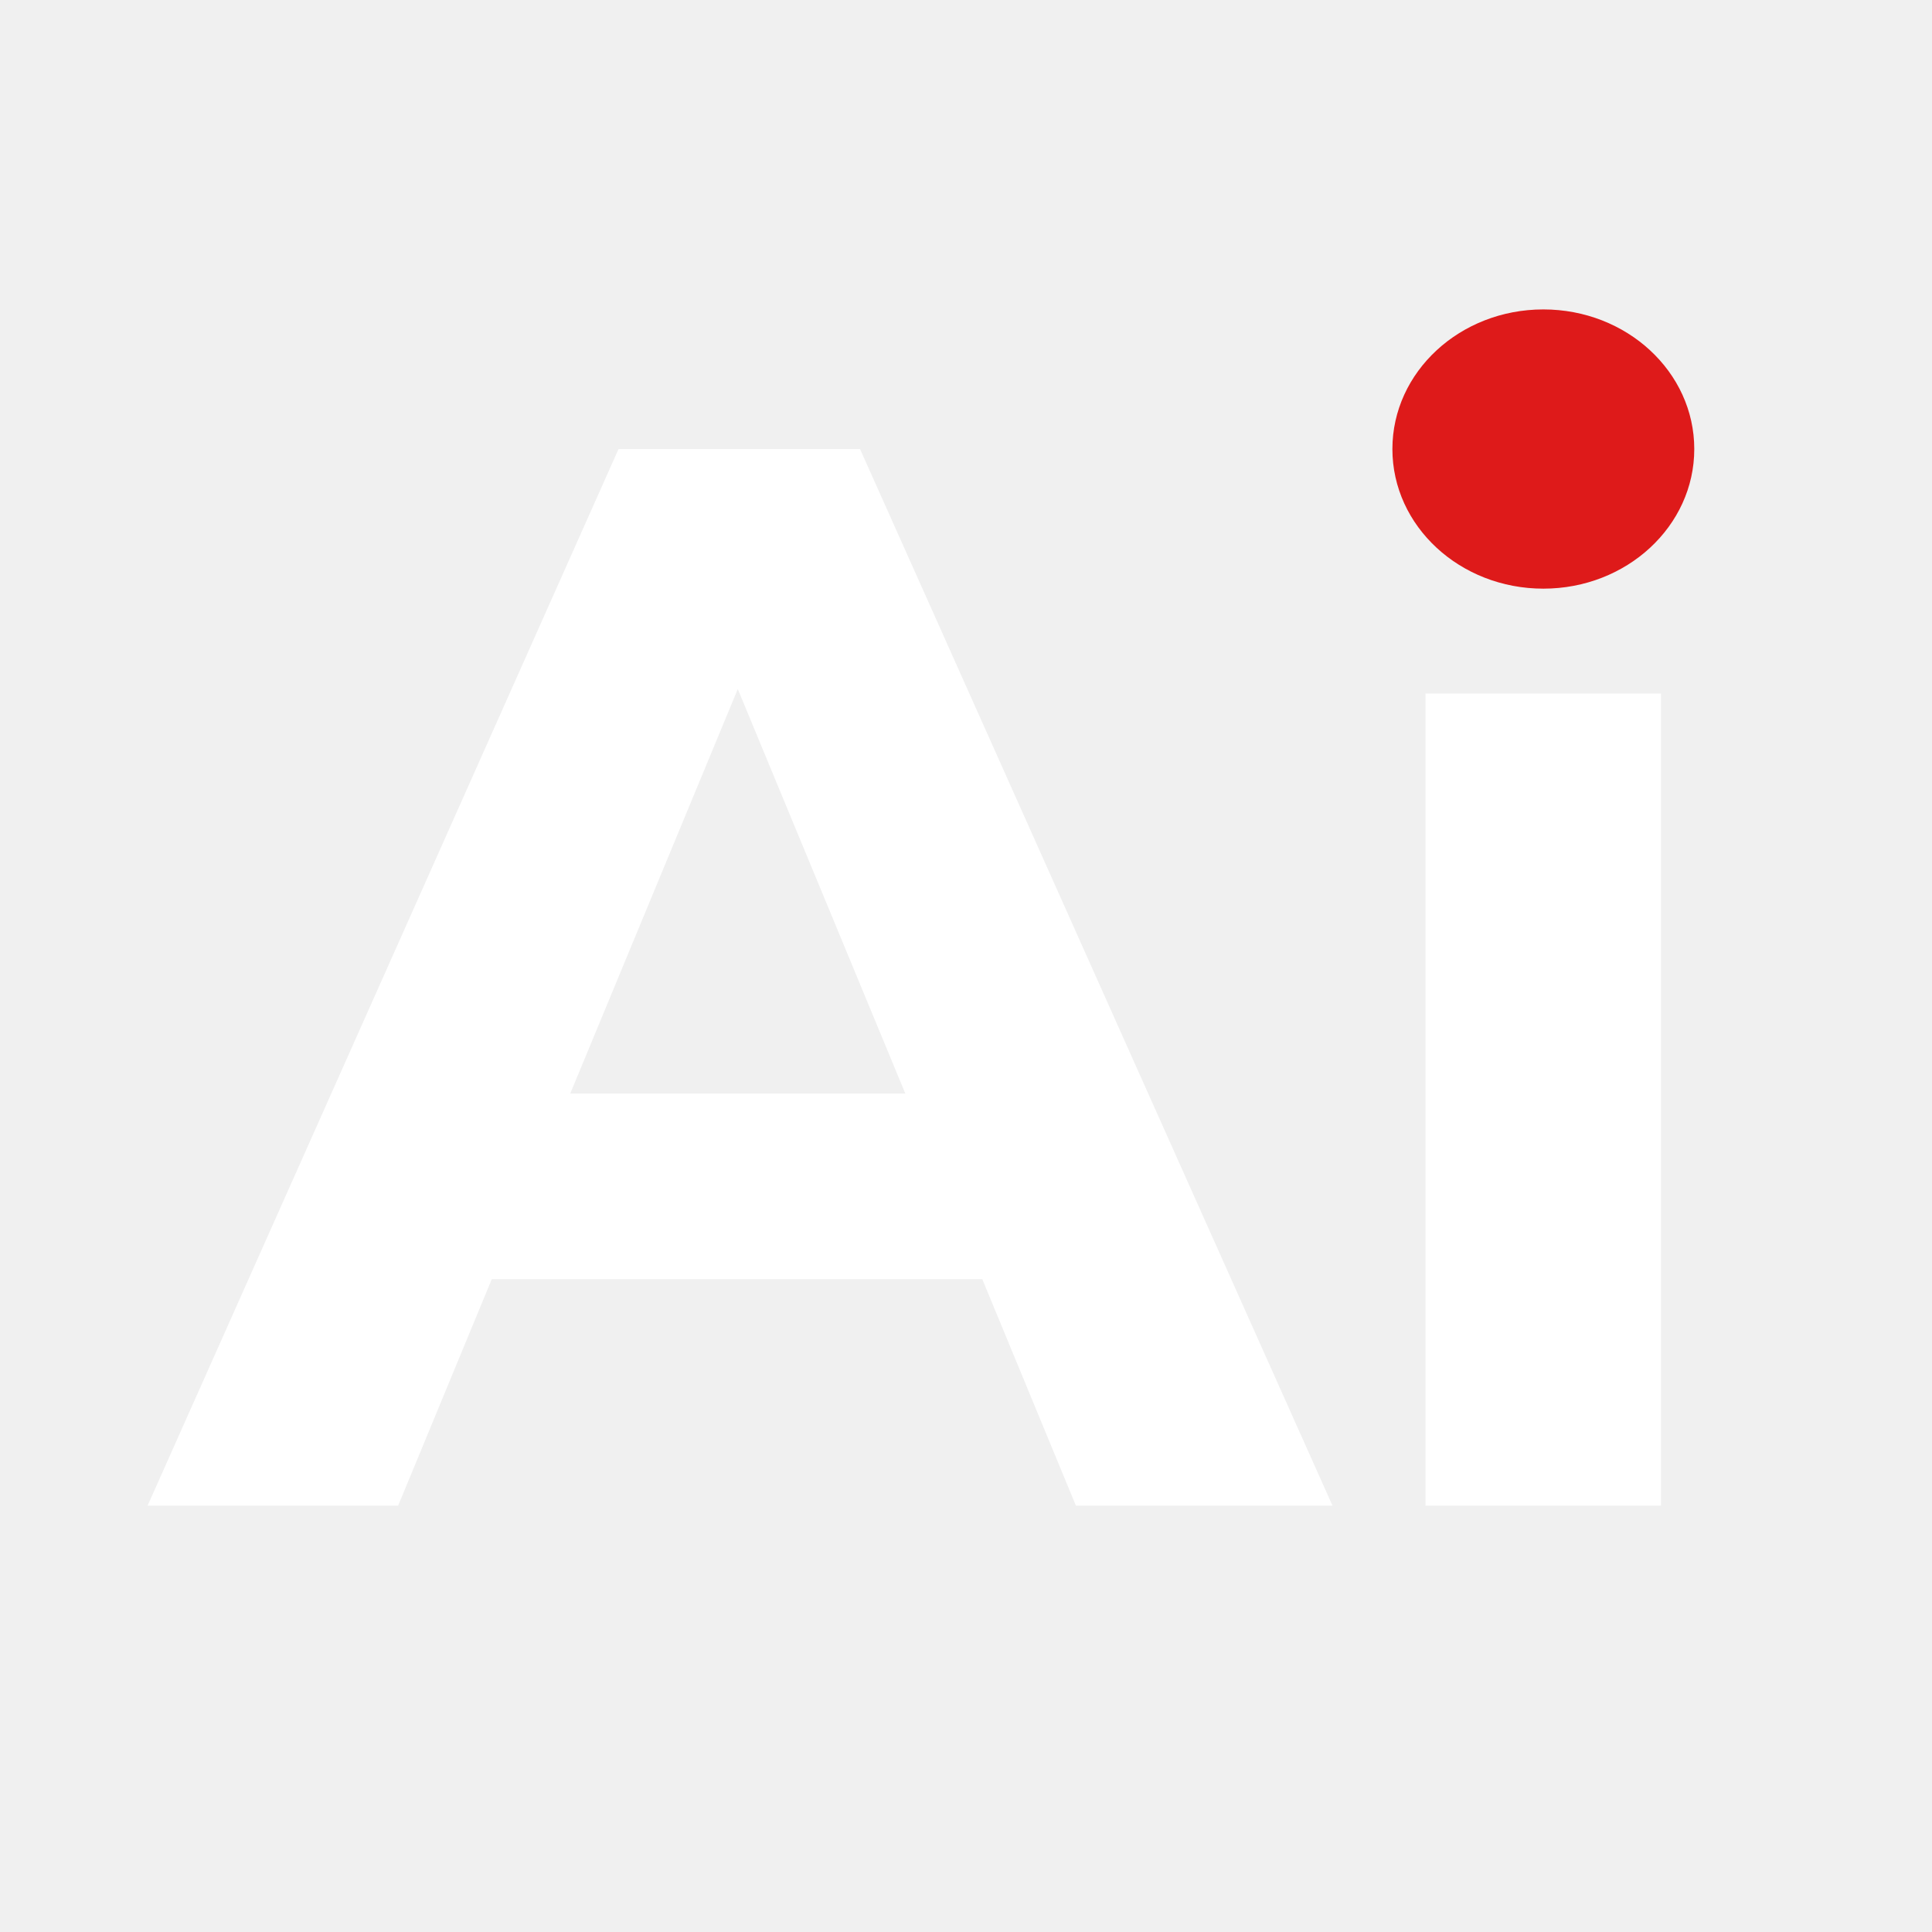
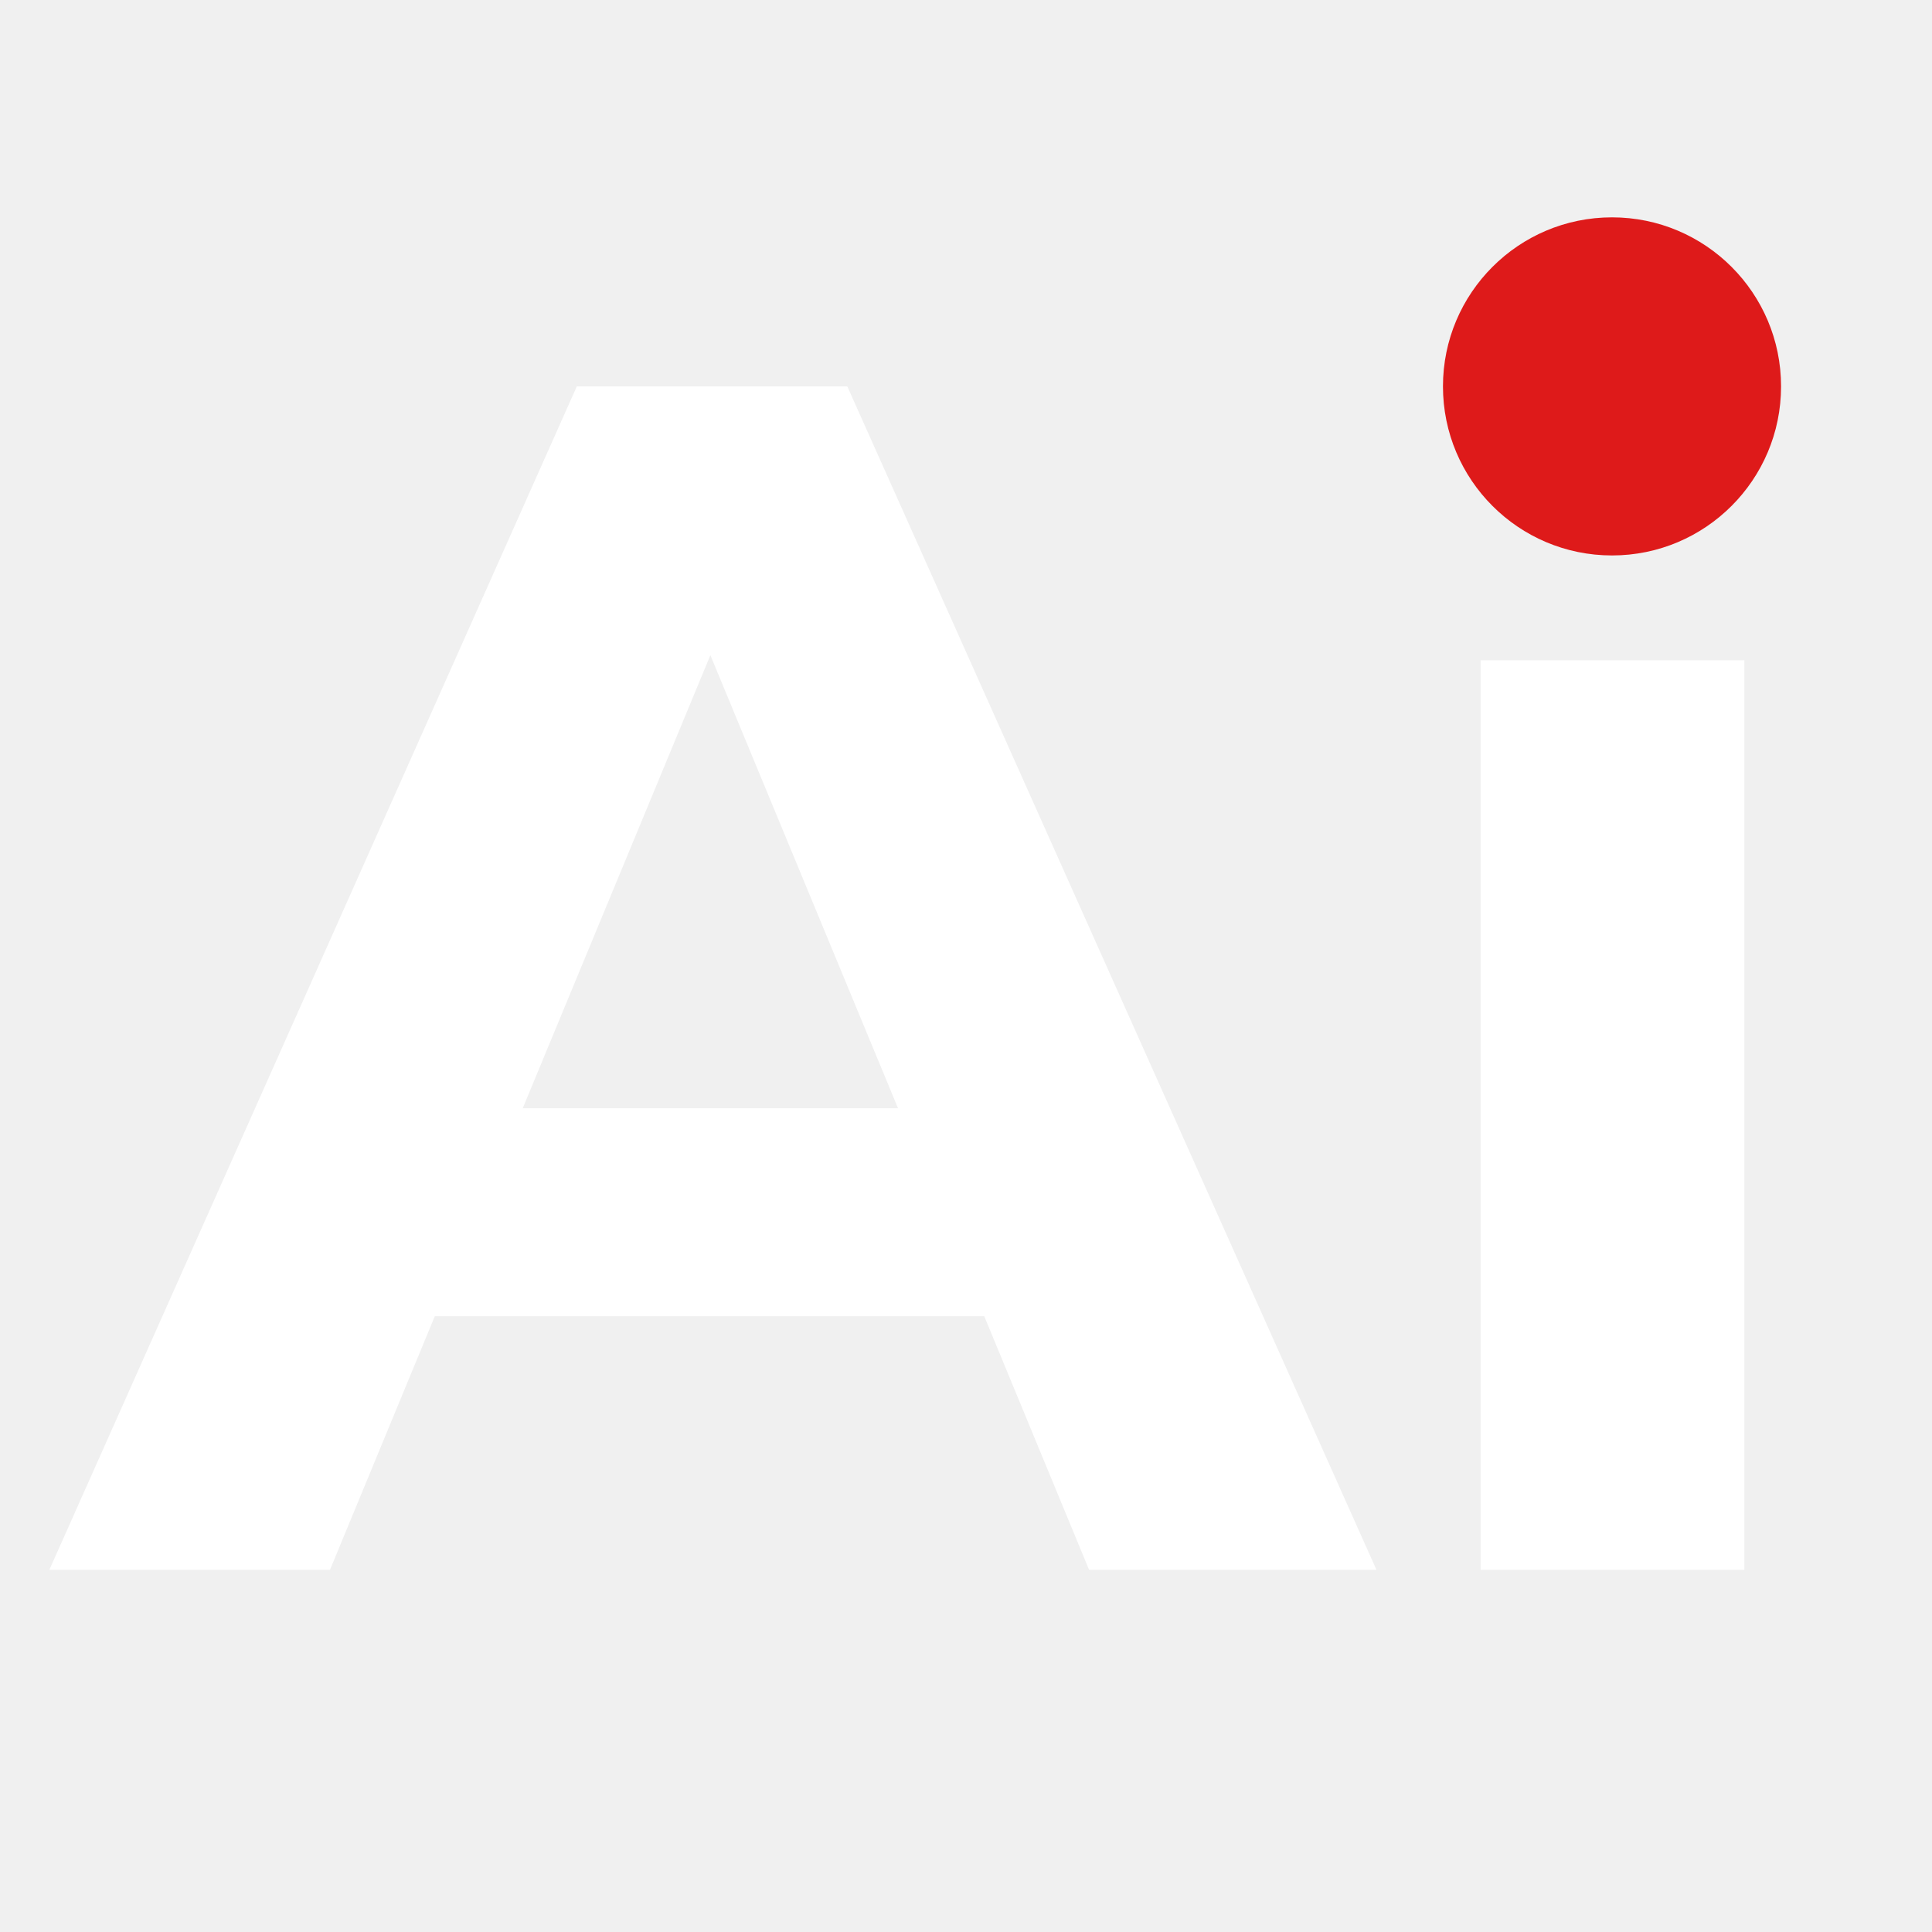
- <svg xmlns="http://www.w3.org/2000/svg" width="512" height="512" viewBox="0 0 512 512" fill="none">
-   <path d="M260.319 339H130.319L105.519 399H39.119L163.919 119H227.919L353.119 399H285.119L260.319 339ZM239.919 289.8L195.519 182.6L151.119 289.8H239.919ZM377.769 183.8H440.169V399H377.769V183.8ZM408.969 153.8C397.502 153.8 388.169 150.467 380.969 143.8C373.769 137.133 370.169 128.867 370.169 119C370.169 109.133 373.769 100.867 380.969 94.2C388.169 87.533 397.502 84.2 408.969 84.2C420.435 84.2 429.769 87.4 436.969 93.8C444.169 100.2 447.769 108.2 447.769 117.8C447.769 128.2 444.169 136.867 436.969 143.8C429.769 150.467 420.435 153.8 408.969 153.8Z" fill="white" />
-   <ellipse cx="409" cy="119" rx="40" ry="37" fill="#DE1A1A" />
+ <svg xmlns="http://www.w3.org/2000/svg" width="16" height="16" viewBox="0 0 16 16" fill="none">
+   <path d="M8.151 10.9H3.601L2.733 13H0.409L4.777 3.2H7.017L11.399 13H9.019L8.151 10.9ZM7.437 9.178L5.883 5.426L4.329 9.178H7.437ZM12.262 5.468H14.446V13H12.262V5.468ZM13.354 4.418C12.953 4.418 12.626 4.301 12.374 4.068C12.122 3.835 11.996 3.545 11.996 3.2C11.996 2.855 12.122 2.565 12.374 2.332C12.626 2.099 12.953 1.982 13.354 1.982C13.755 1.982 14.082 2.094 14.334 2.318C14.586 2.542 14.712 2.822 14.712 3.158C14.712 3.522 14.586 3.825 14.334 4.068C14.082 4.301 13.755 4.418 13.354 4.418Z" fill="white" />
+   <circle cx="13.35" cy="3.2" r="1.4" fill="#DE1A1A" />
</svg>
